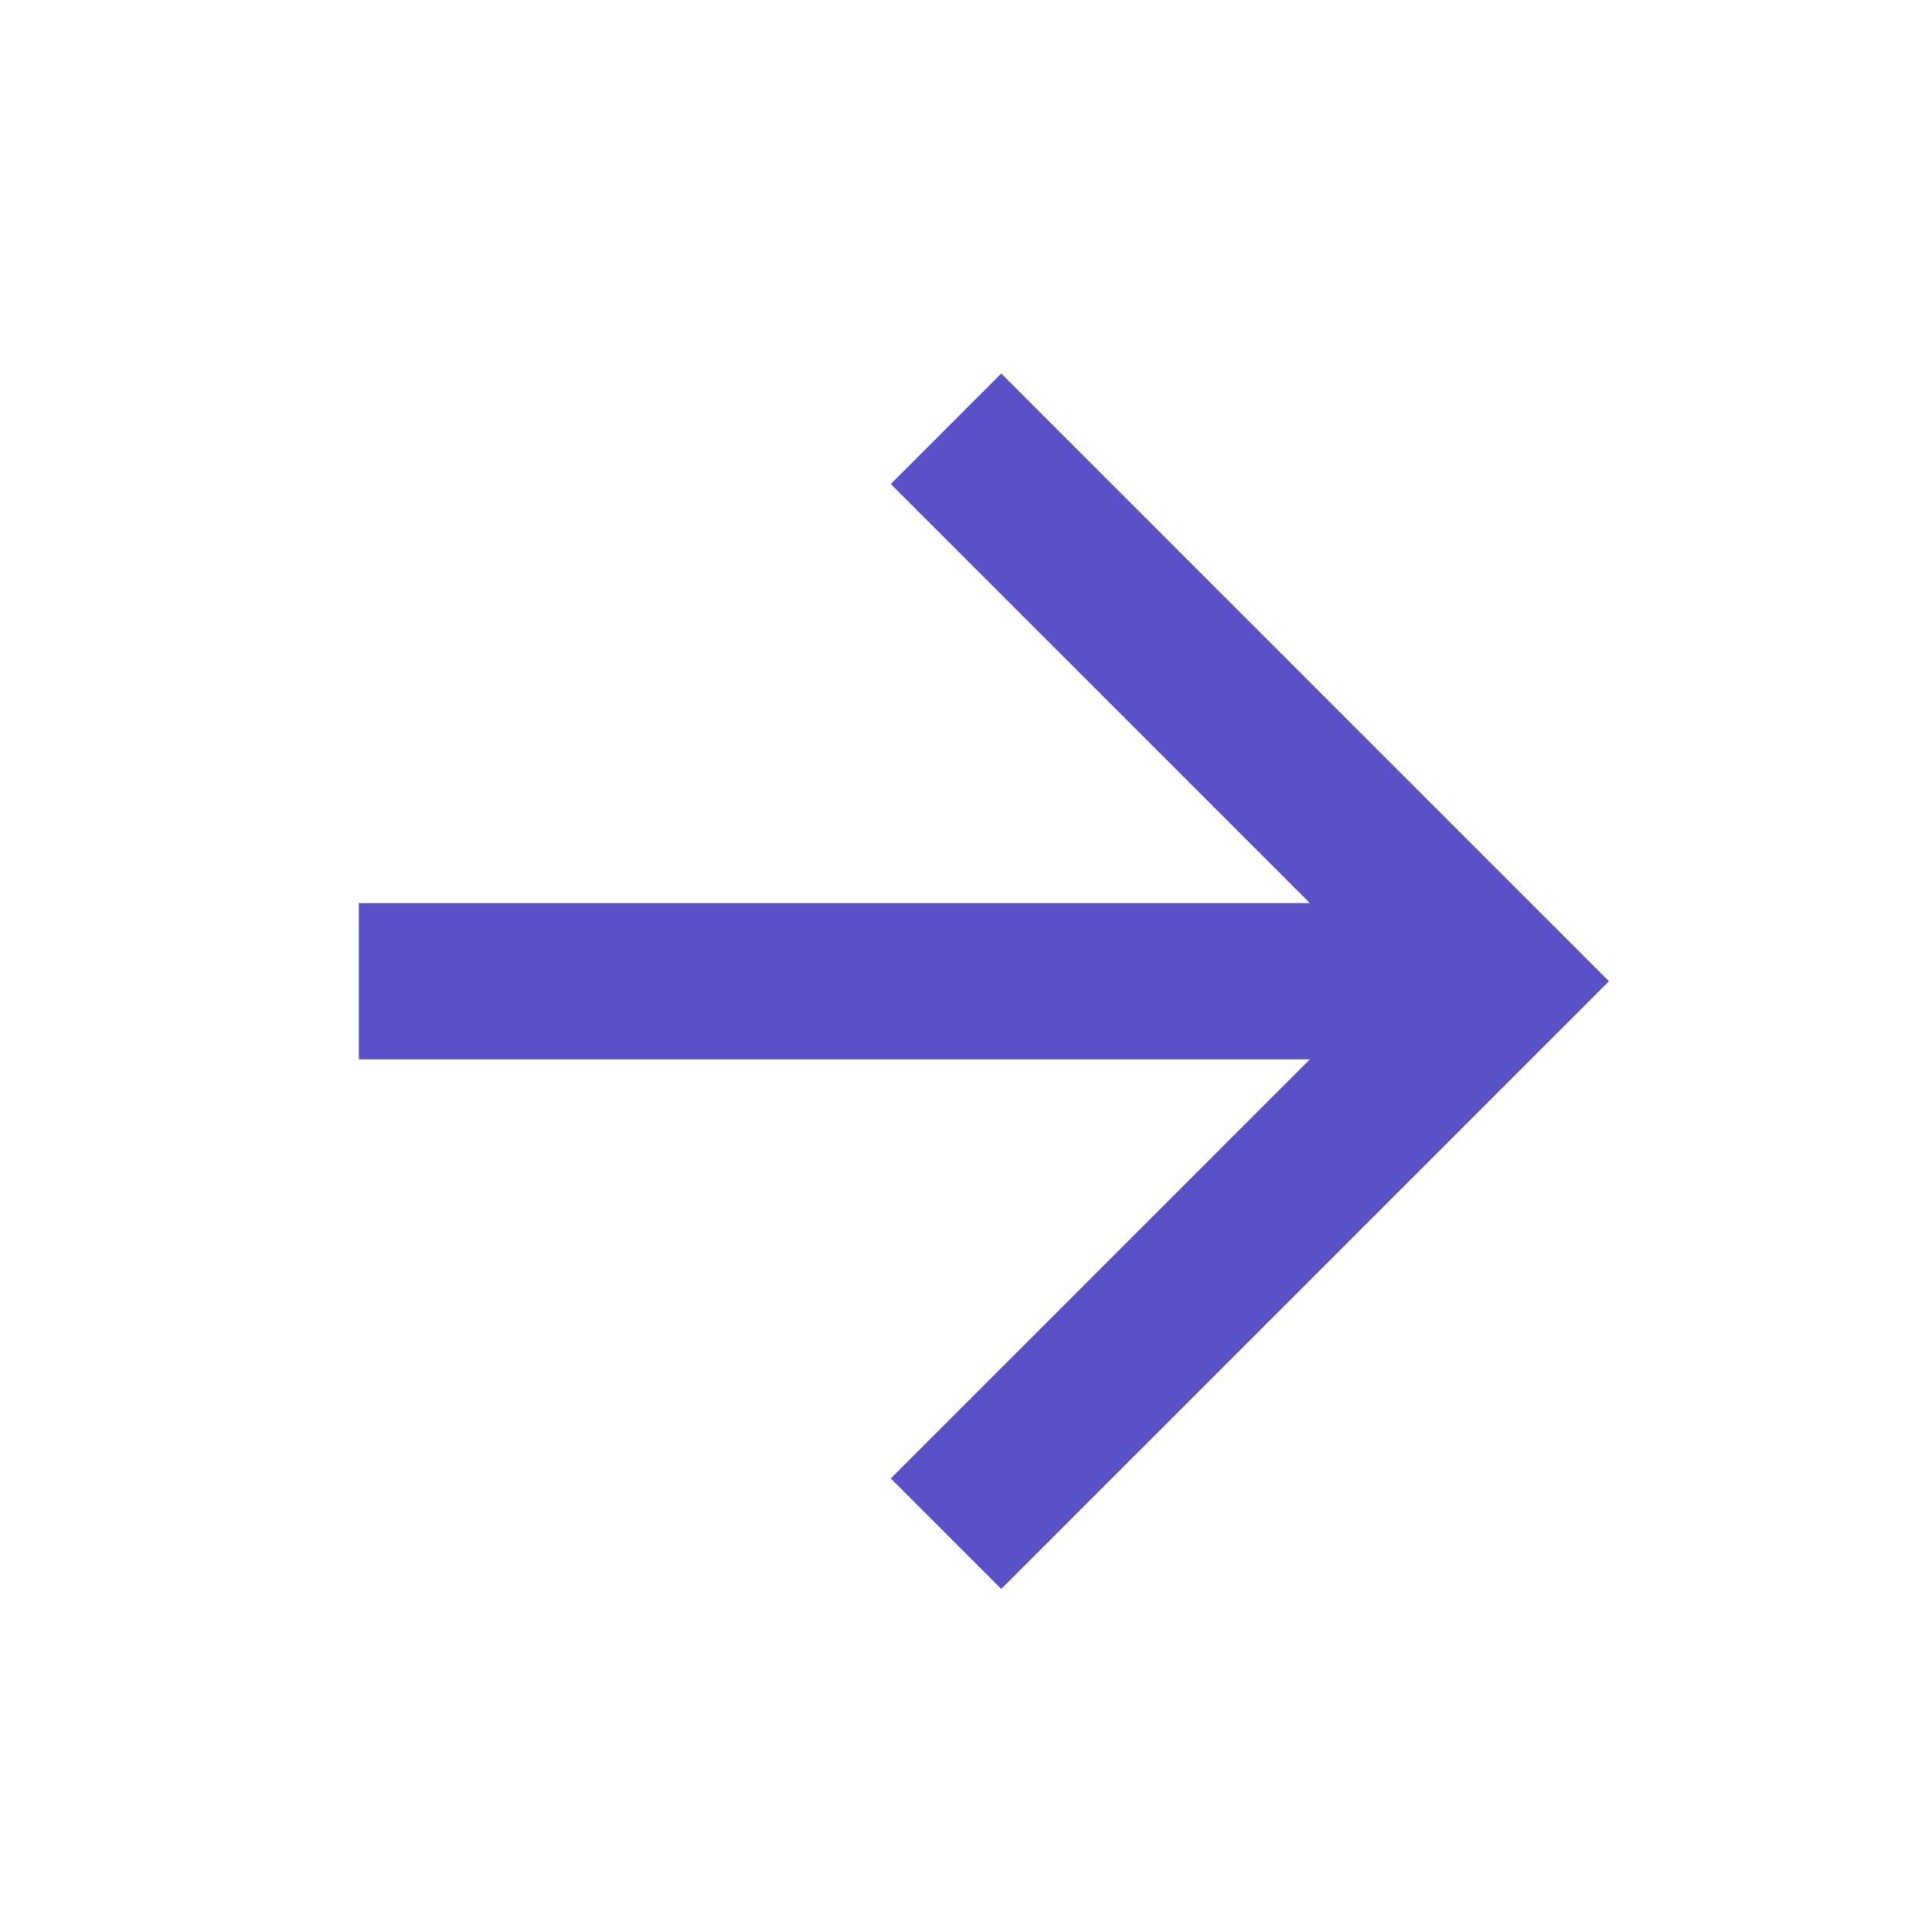
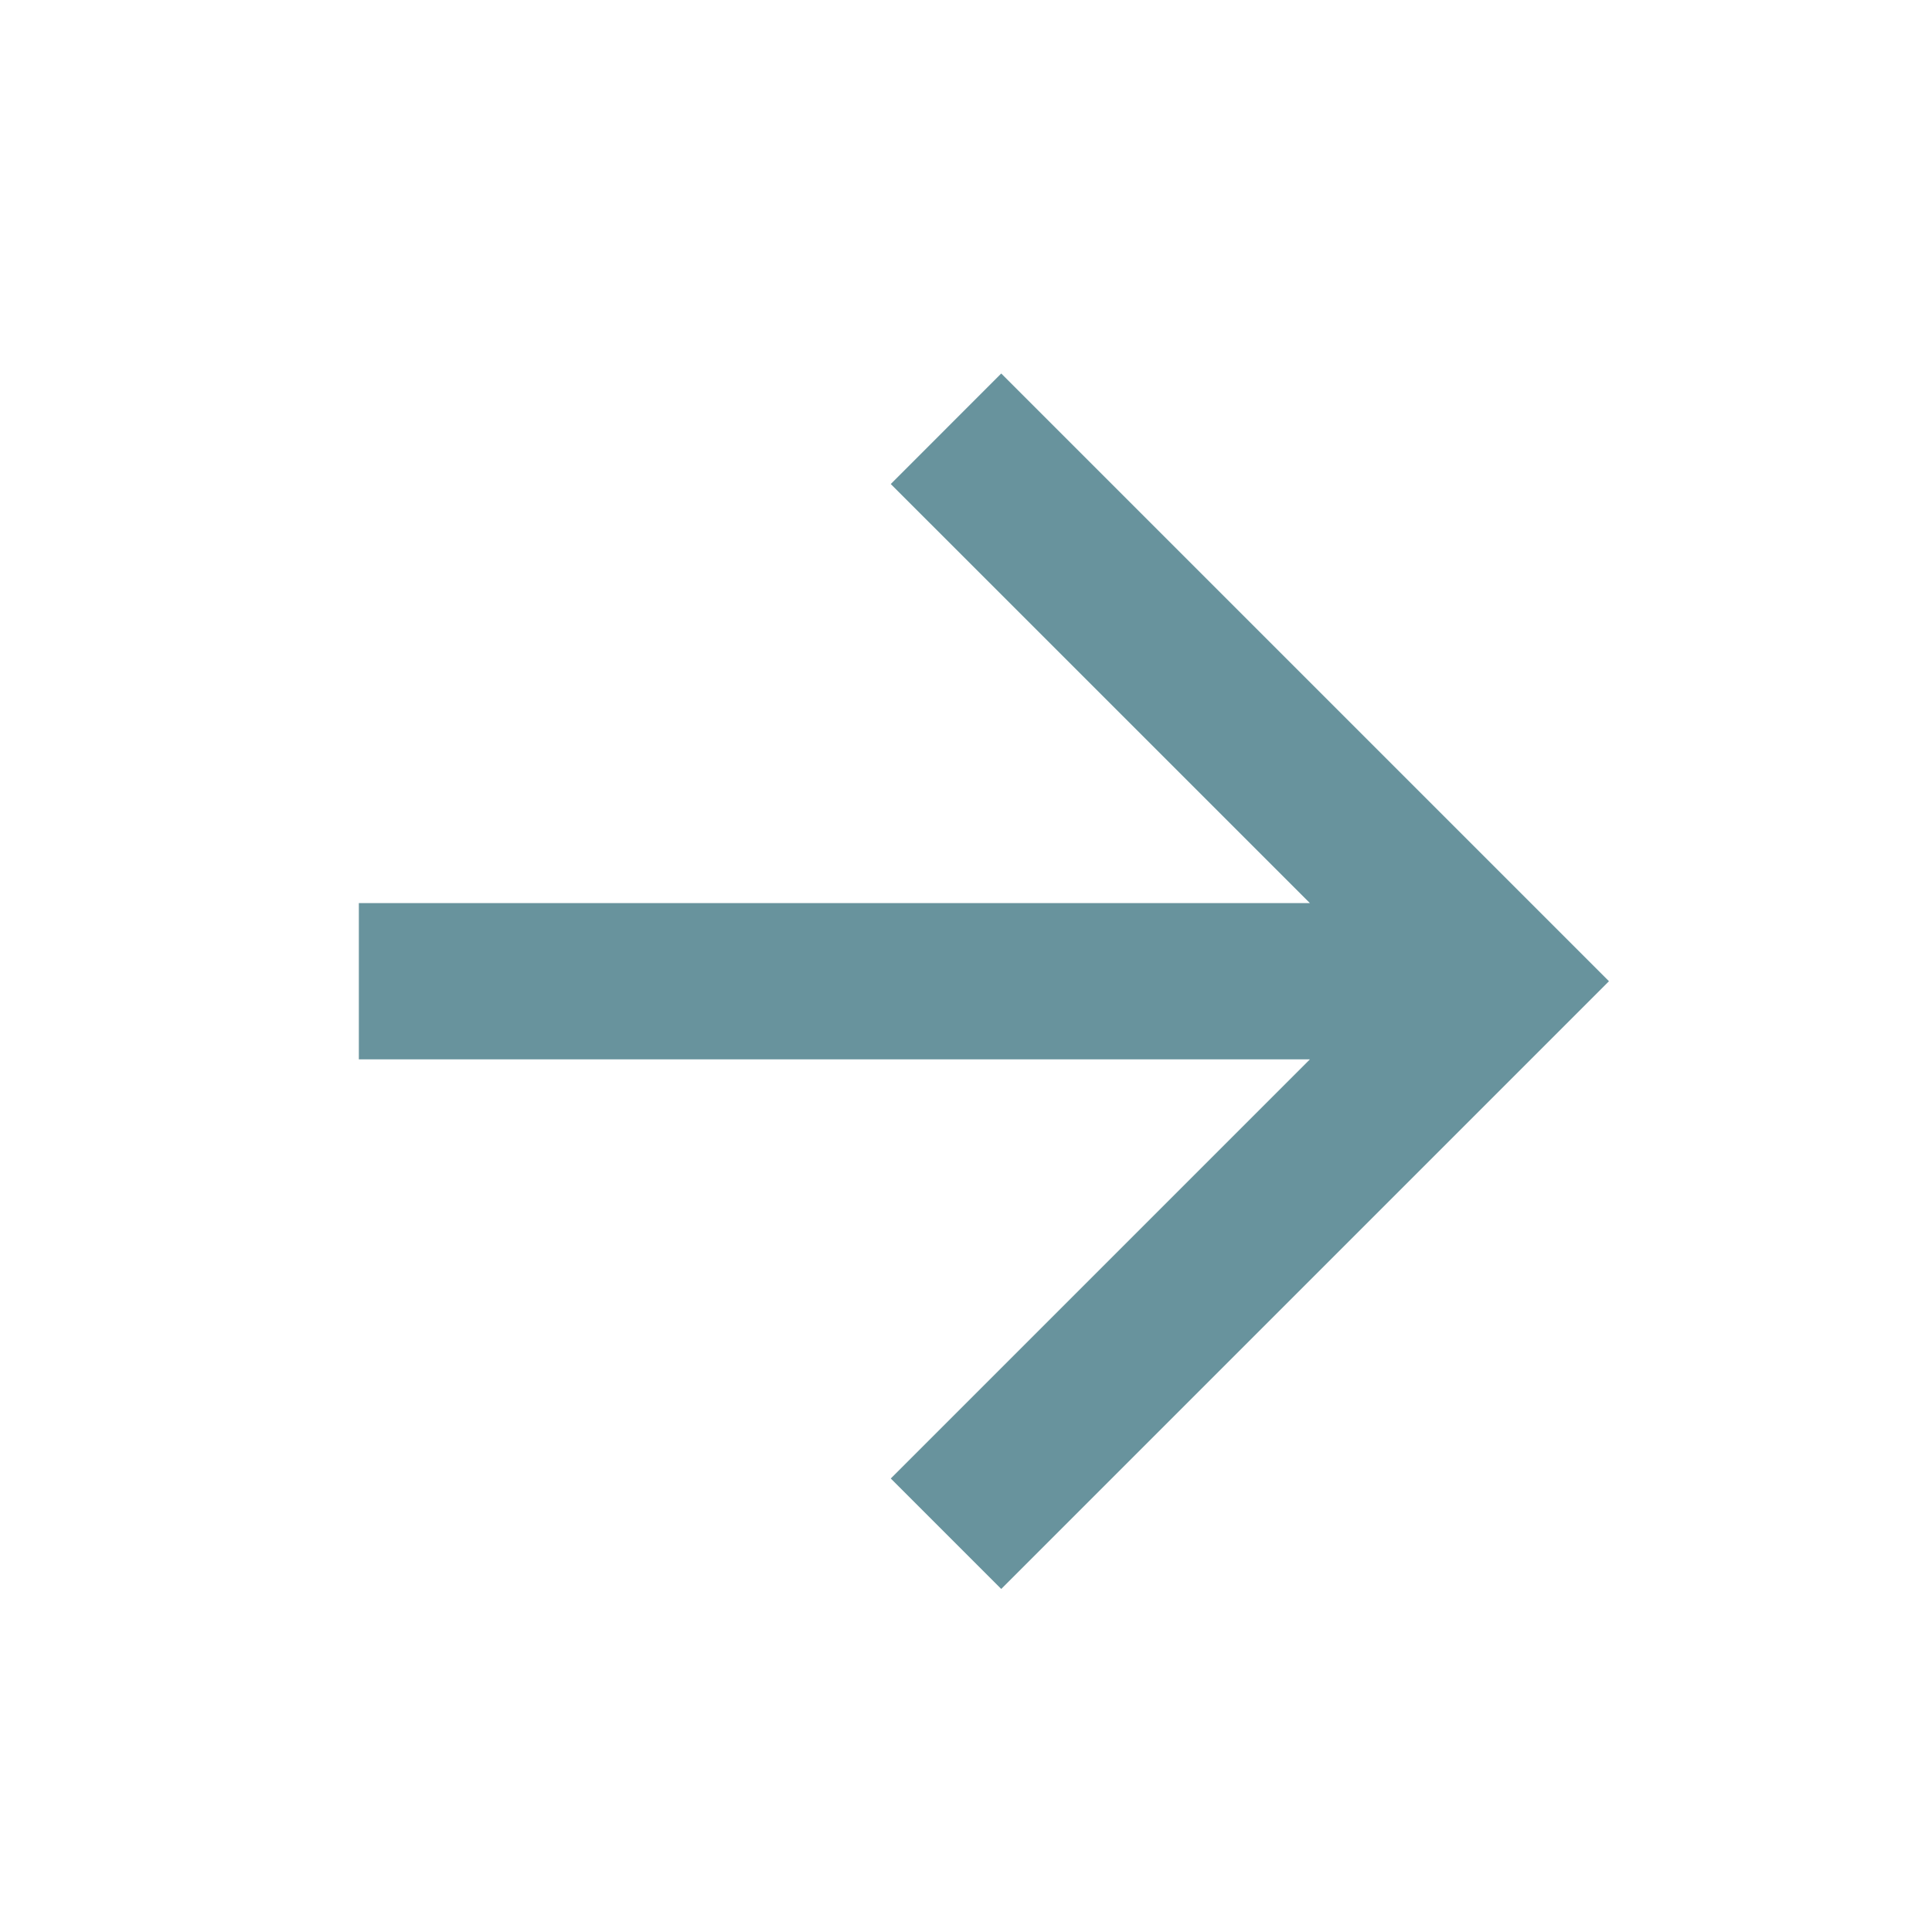
<svg xmlns="http://www.w3.org/2000/svg" width="34" height="34" viewBox="0 0 34 34" fill="none">
-   <path d="M23.052 18.643L6.315 18.643V15.893L23.052 15.893L15.676 8.518L17.62 6.573L28.315 17.268L17.62 27.963L15.676 26.019L23.052 18.643Z" fill="#5952C6" />
+   <path d="M23.052 18.643L6.315 18.643V15.893L23.052 15.893L15.676 8.518L17.62 6.573L28.315 17.268L17.62 27.963L15.676 26.019L23.052 18.643Z" fill="#68939D" />
</svg>
